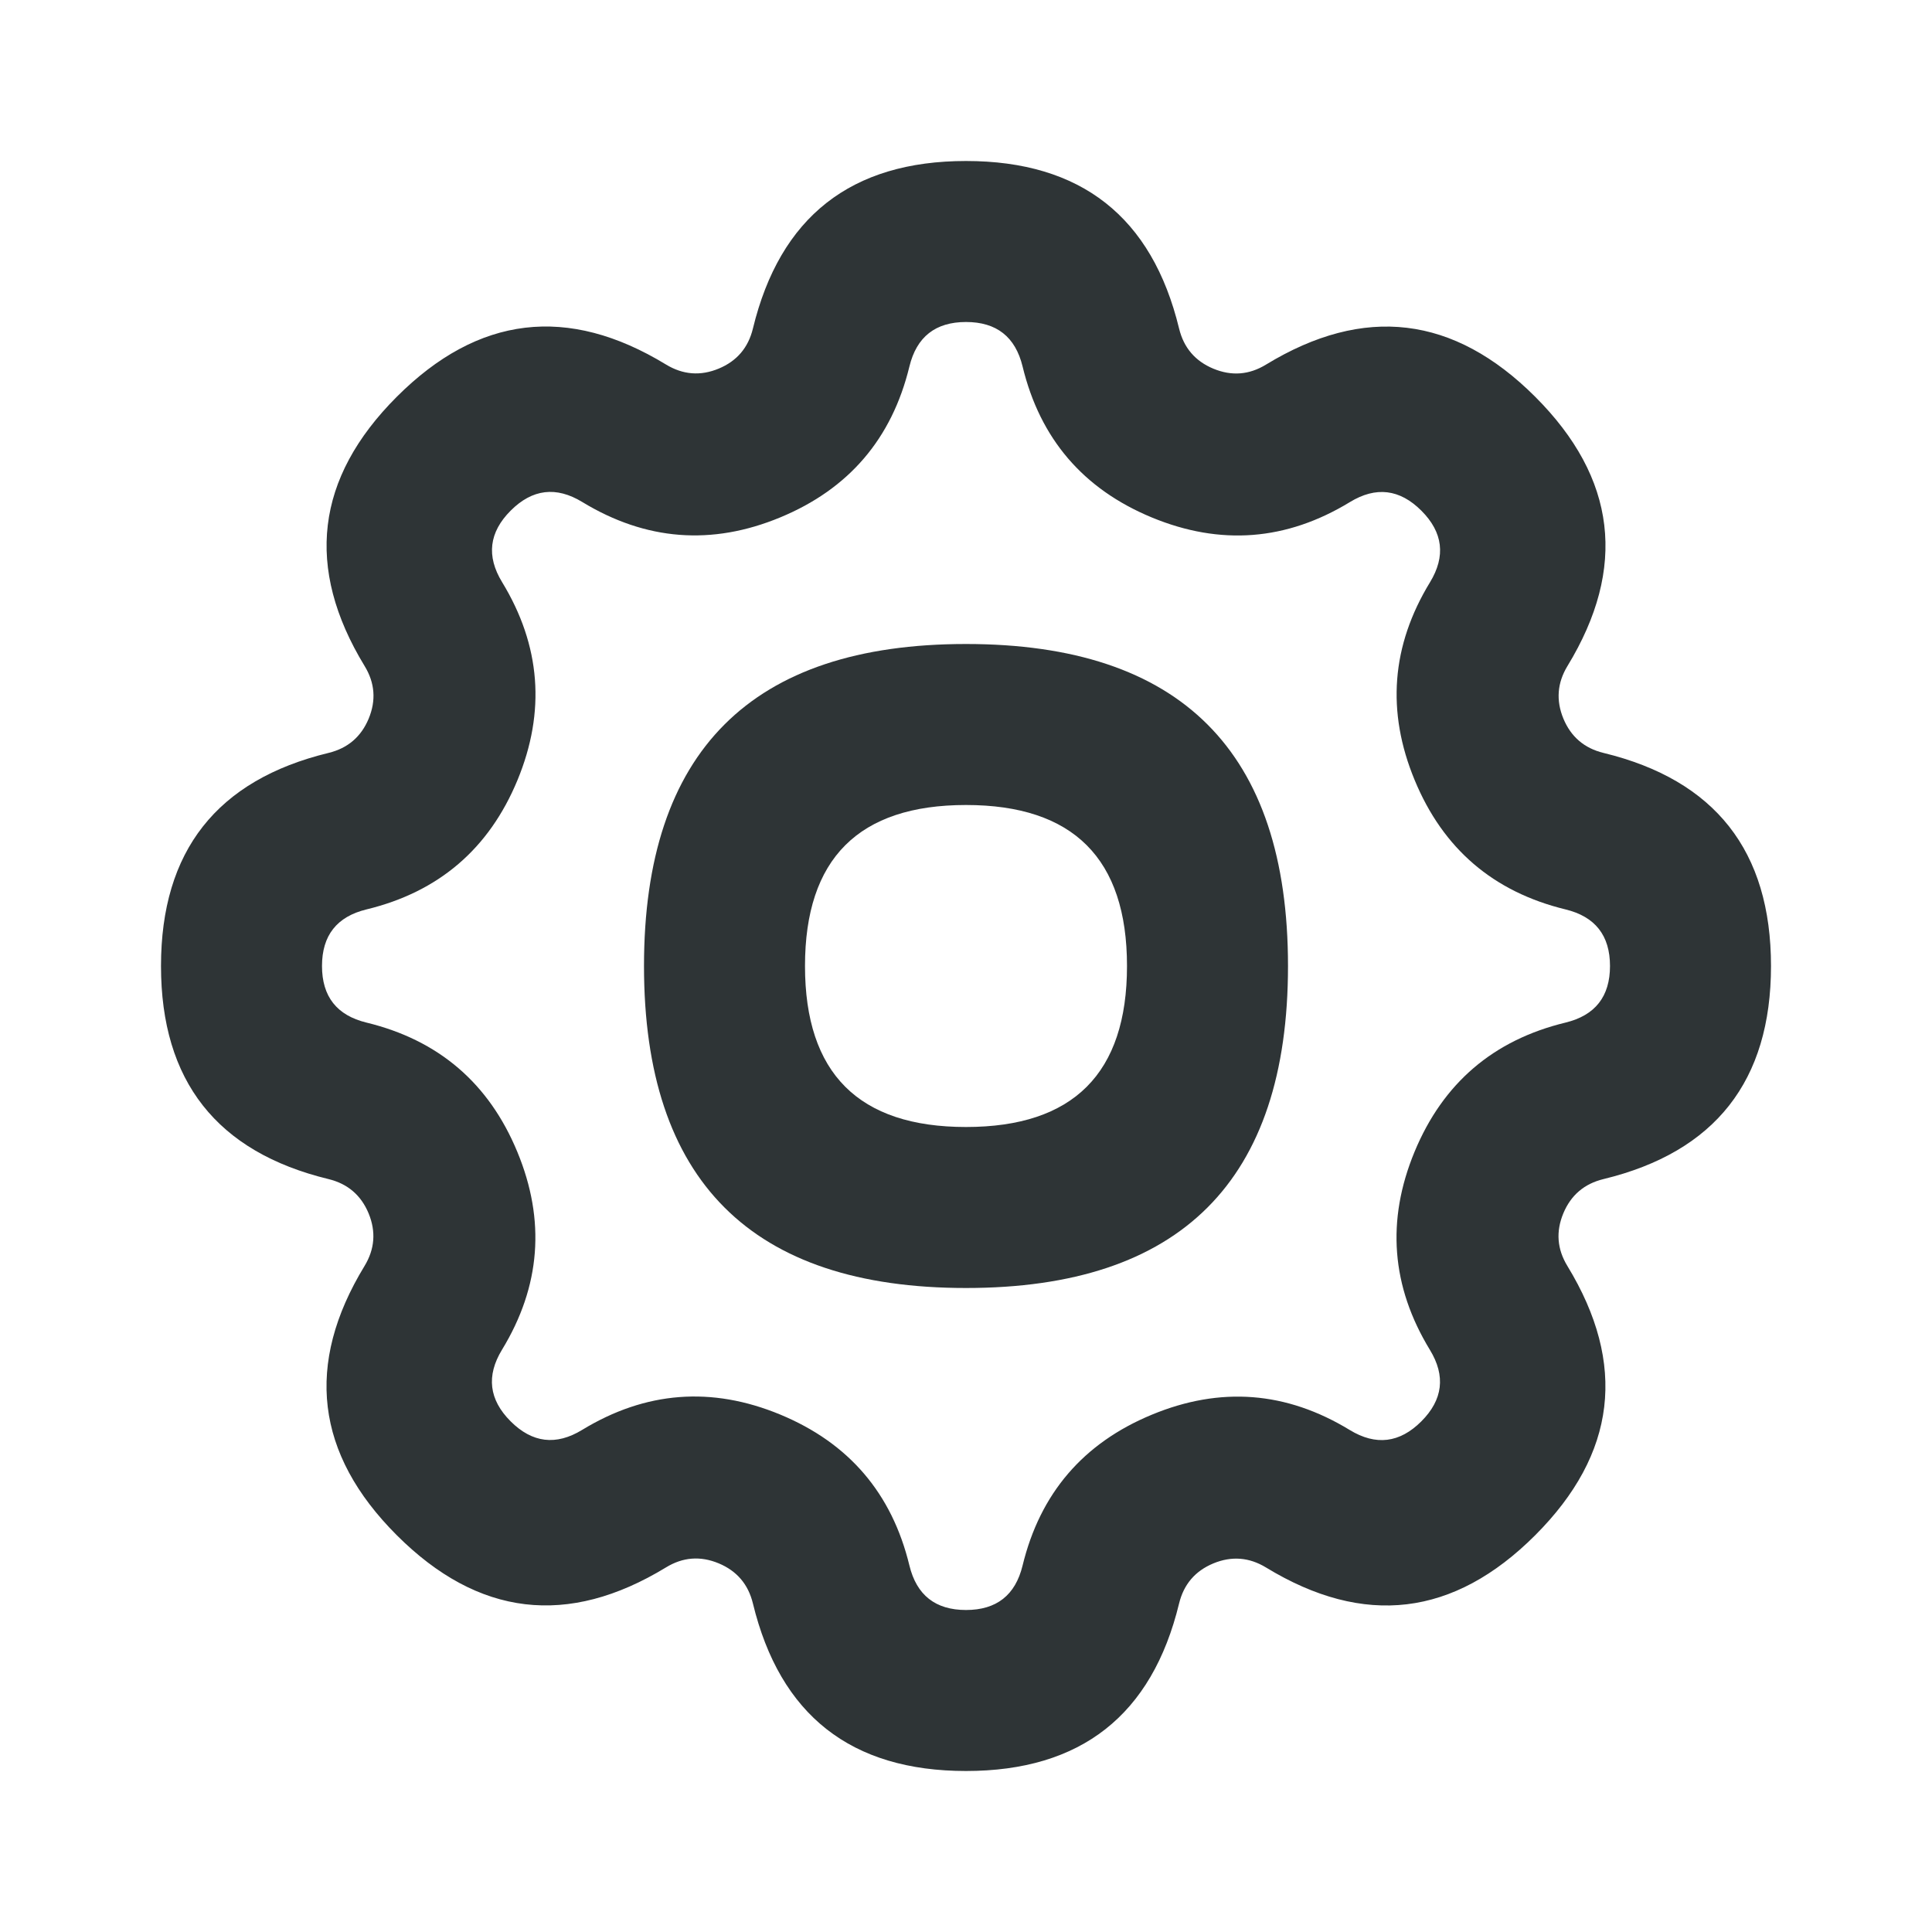
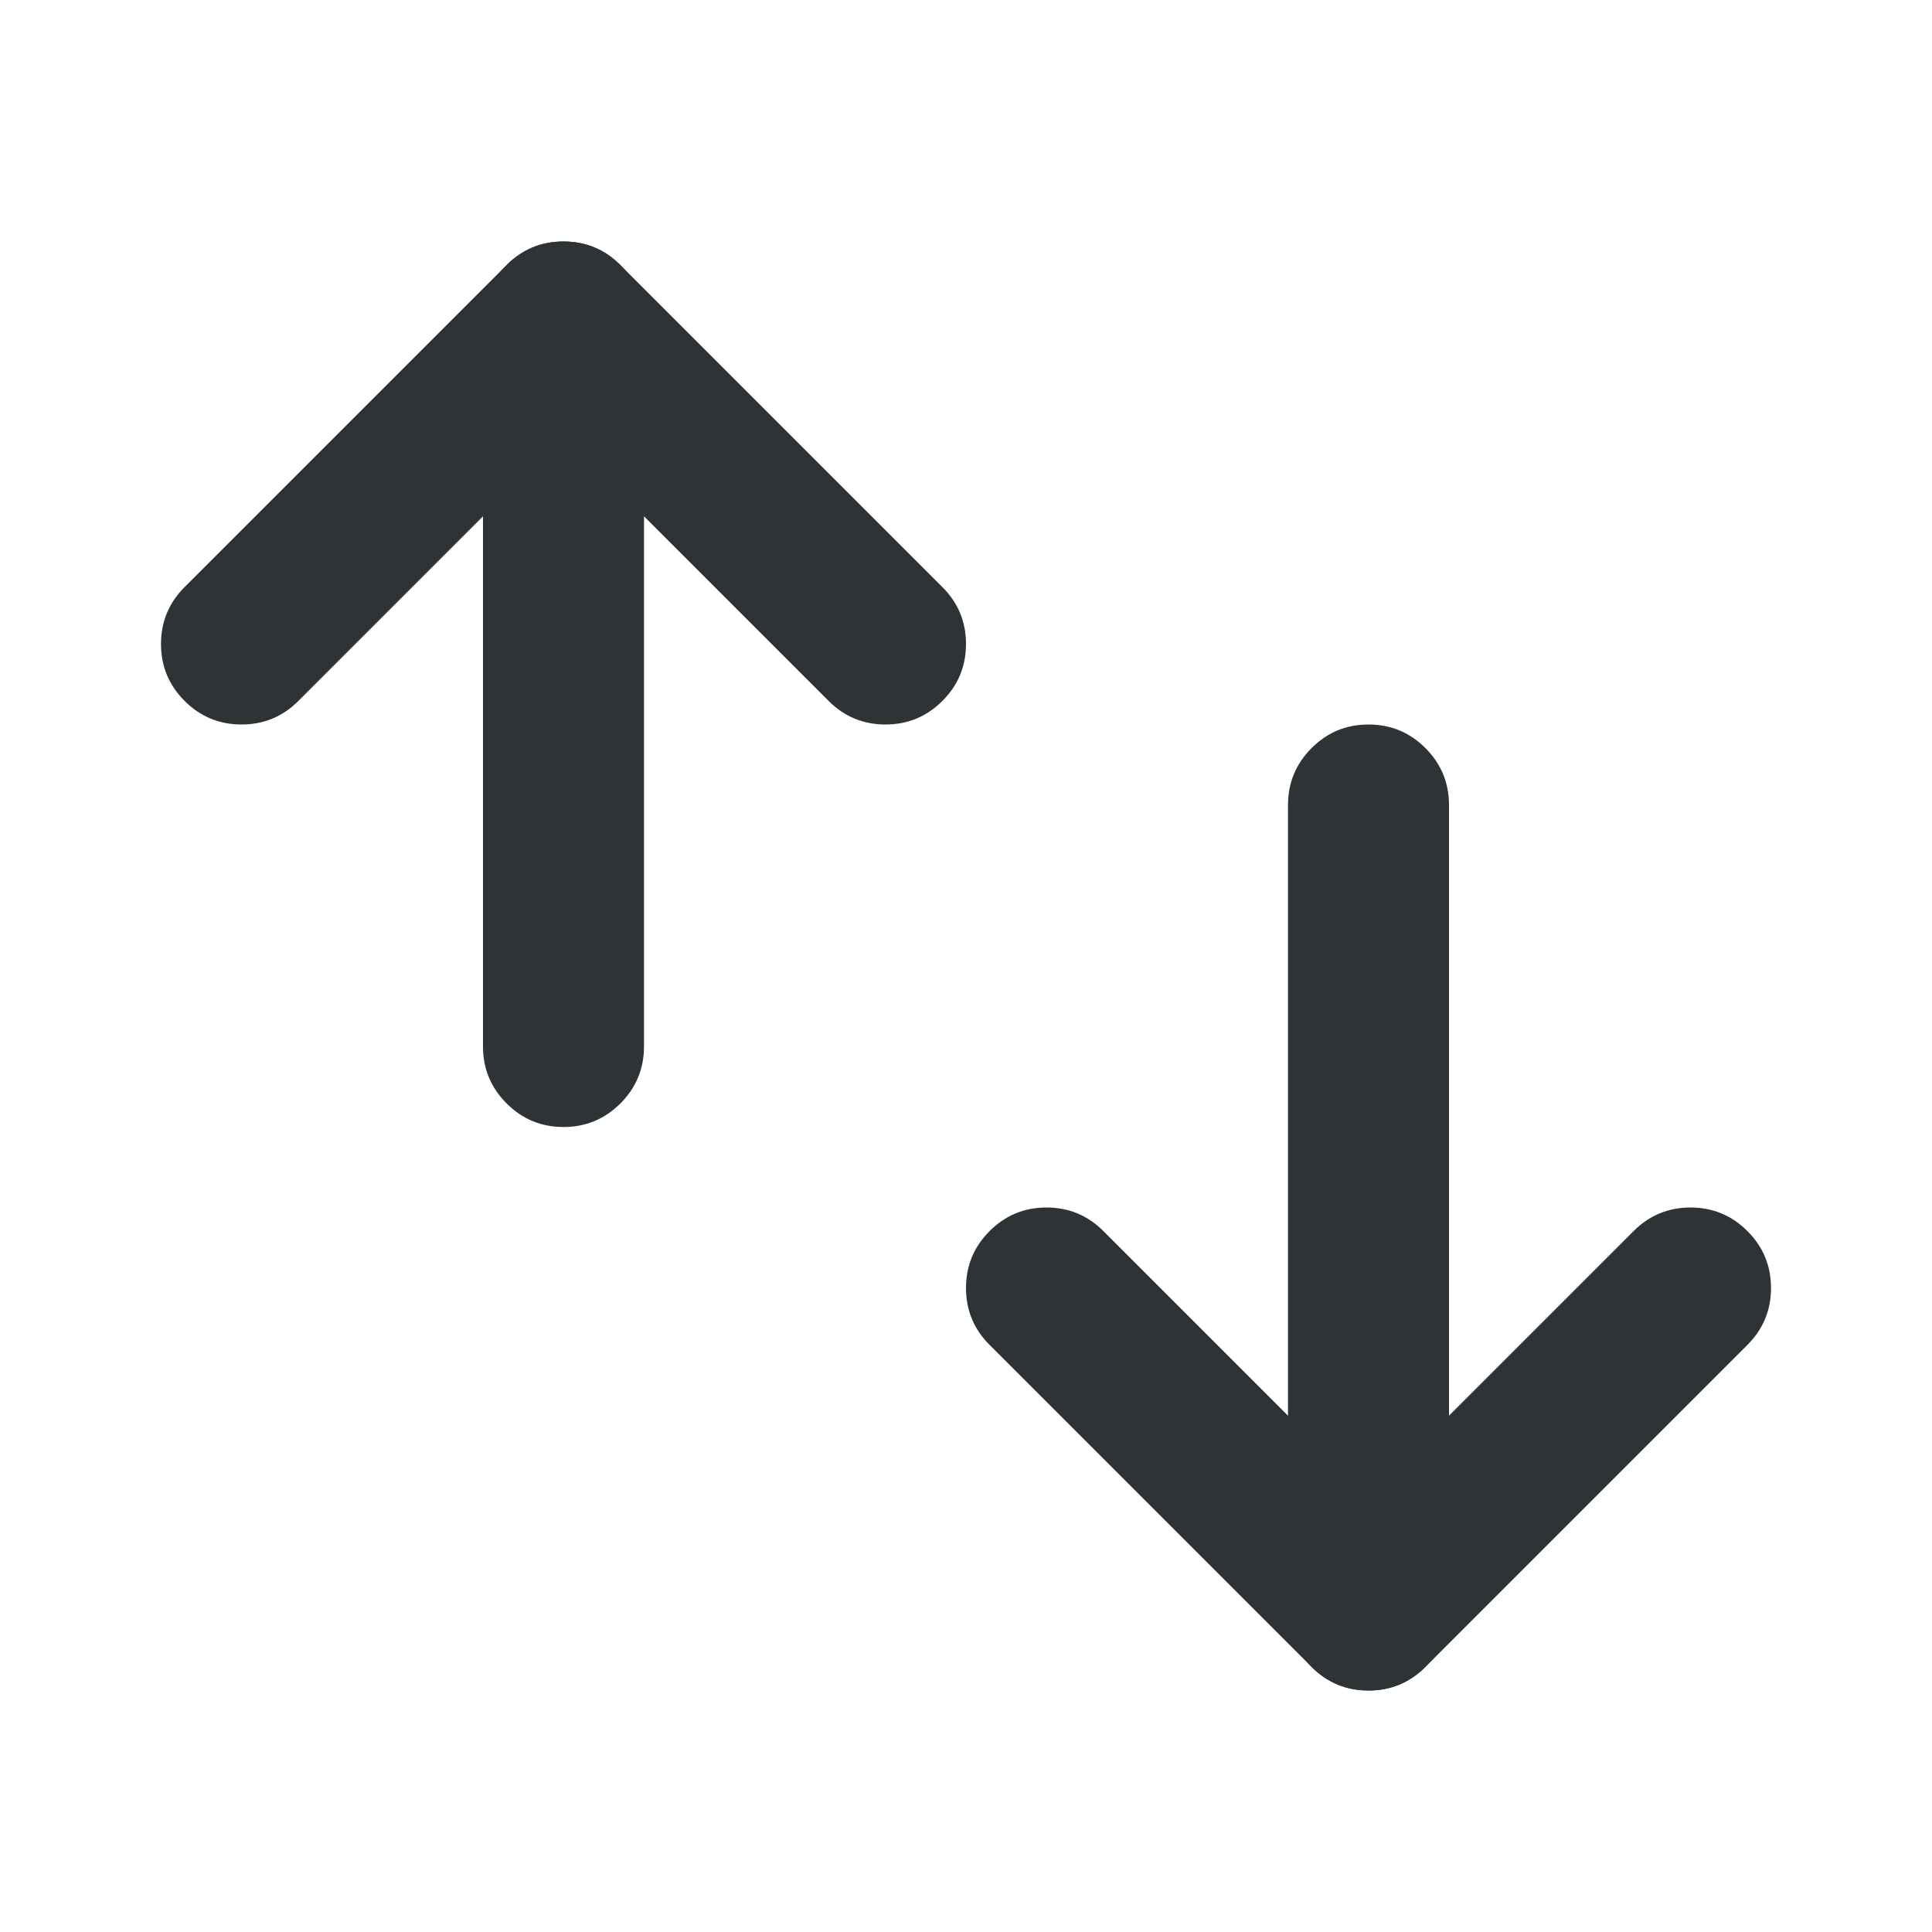
<svg xmlns="http://www.w3.org/2000/svg" height="16px" width="16px" viewBox="0 0 24 24">
  <g fill="#2e3436">
-     <path d="M12,2 Q14.142,2 14.647,4.081 Q14.734,4.439 15.073,4.58 Q15.413,4.721 15.727,4.529 Q17.556,3.415 19.071,4.929 Q20.586,6.444 19.472,8.273 Q19.281,8.587 19.421,8.927 Q19.562,9.266 19.919,9.353 Q22,9.858 22,12 Q22,14.142 19.919,14.647 Q19.561,14.734 19.42,15.073 Q19.279,15.413 19.471,15.727 Q20.585,17.556 19.071,19.071 Q17.556,20.586 15.727,19.472 Q15.413,19.281 15.073,19.421 Q14.734,19.562 14.647,19.919 Q14.142,22 12,22 Q9.858,22 9.353,19.919 Q9.266,19.561 8.927,19.42 Q8.587,19.279 8.273,19.471 Q6.444,20.585 4.929,19.071 Q3.414,17.556 4.528,15.727 Q4.719,15.413 4.579,15.073 Q4.438,14.734 4.081,14.647 Q2,14.142 2,12 Q2,9.858 4.081,9.353 Q4.439,9.266 4.58,8.927 Q4.721,8.587 4.529,8.273 Q3.415,6.444 4.929,4.929 Q6.444,3.414 8.273,4.528 Q8.589,4.72 8.928,4.579 Q9.266,4.439 9.353,4.081 Q9.858,2 12,2 Z M11.297,4.553 L11.297,4.553 Q10.97,5.898 9.693,6.427 Q8.417,6.956 7.233,6.236 Q6.747,5.94 6.344,6.343 Q5.941,6.746 6.237,7.231 Q6.957,8.413 6.428,9.692 Q5.898,10.971 4.553,11.297 Q4,11.431 4,12 Q4,12.569 4.553,12.703 Q5.897,13.03 6.426,14.308 Q6.956,15.586 6.236,16.767 Q5.94,17.253 6.343,17.656 Q6.746,18.059 7.231,17.763 Q8.413,17.043 9.692,17.572 Q10.971,18.102 11.297,19.447 Q11.431,20 12,20 Q12.569,20 12.703,19.447 Q13.03,18.103 14.308,17.574 Q15.586,17.044 16.767,17.764 Q17.253,18.06 17.656,17.657 Q18.059,17.254 17.763,16.769 Q17.043,15.587 17.572,14.308 Q18.102,13.029 19.447,12.703 Q20,12.569 20,12 Q20,11.431 19.447,11.297 Q18.103,10.97 17.574,9.692 Q17.044,8.414 17.764,7.233 Q18.06,6.747 17.657,6.344 Q17.254,5.941 16.769,6.237 Q15.587,6.957 14.308,6.428 Q13.029,5.898 12.703,4.553 Q12.569,4 12,4 Q11.431,4 11.297,4.553 Z" />
-     <path d="M8,12 Q8,8 12,8 Q16,8 16,12 Q16,16 12,16 Q8,16 8,12 Z M10,12 Q10,14 12,14 Q14,14 14,12 Q14,10 12,10 Q10,10 10,12 Z" />
+     <path d="M2.293,7.293 L6.293,3.293 Q6.586,3 7,3 Q7.414,3 7.707,3.293 L11.707,7.293 Q12,7.586 12,8 Q12,8.414 11.707,8.707 Q11.414,9 11,9 Q10.586,9 10.293,8.707 L7,5.414 L3.707,8.707 Q3.414,9 3,9 Q2.586,9 2.293,8.707 Q2,8.414 2,8 Q2,7.586 2.293,7.293 Z" />
+     <path d="M8,4 L8,13 Q8,13.414 7.707,13.707 Q7.414,14 7,14 Q6.586,14 6.293,13.707 Q6,13.414 6,13 L6,4 Q6,3.586 6.293,3.293 Q6.586,3 7,3 Q7.414,3 7.707,3.293 Q8,3.586 8,4 Z" />
+     <path d="M13.707,15.293 L17,18.586 L20.293,15.293 Q20.586,15 21,15 Q21.414,15 21.707,15.293 Q22,15.586 22,16 Q22,16.414 21.707,16.707 L17.707,20.707 Q17.414,21 17,21 Q16.586,21 16.293,20.707 L12.293,16.707 Q12,16.414 12,16 Q12,15.586 12.293,15.293 Q12.586,15 13,15 Q13.414,15 13.707,15.293 Z" />
+     <path d="M18,10 L18,20 Q18,20.414 17.707,20.707 Q17.414,21 17,21 Q16.586,21 16.293,20.707 Q16,20.414 16,20 L16,10 Q16,9.586 16.293,9.293 Q16.586,9 17,9 Q17.414,9 17.707,9.293 Q18,9.586 18,10 Z" />
  </g>
</svg>
